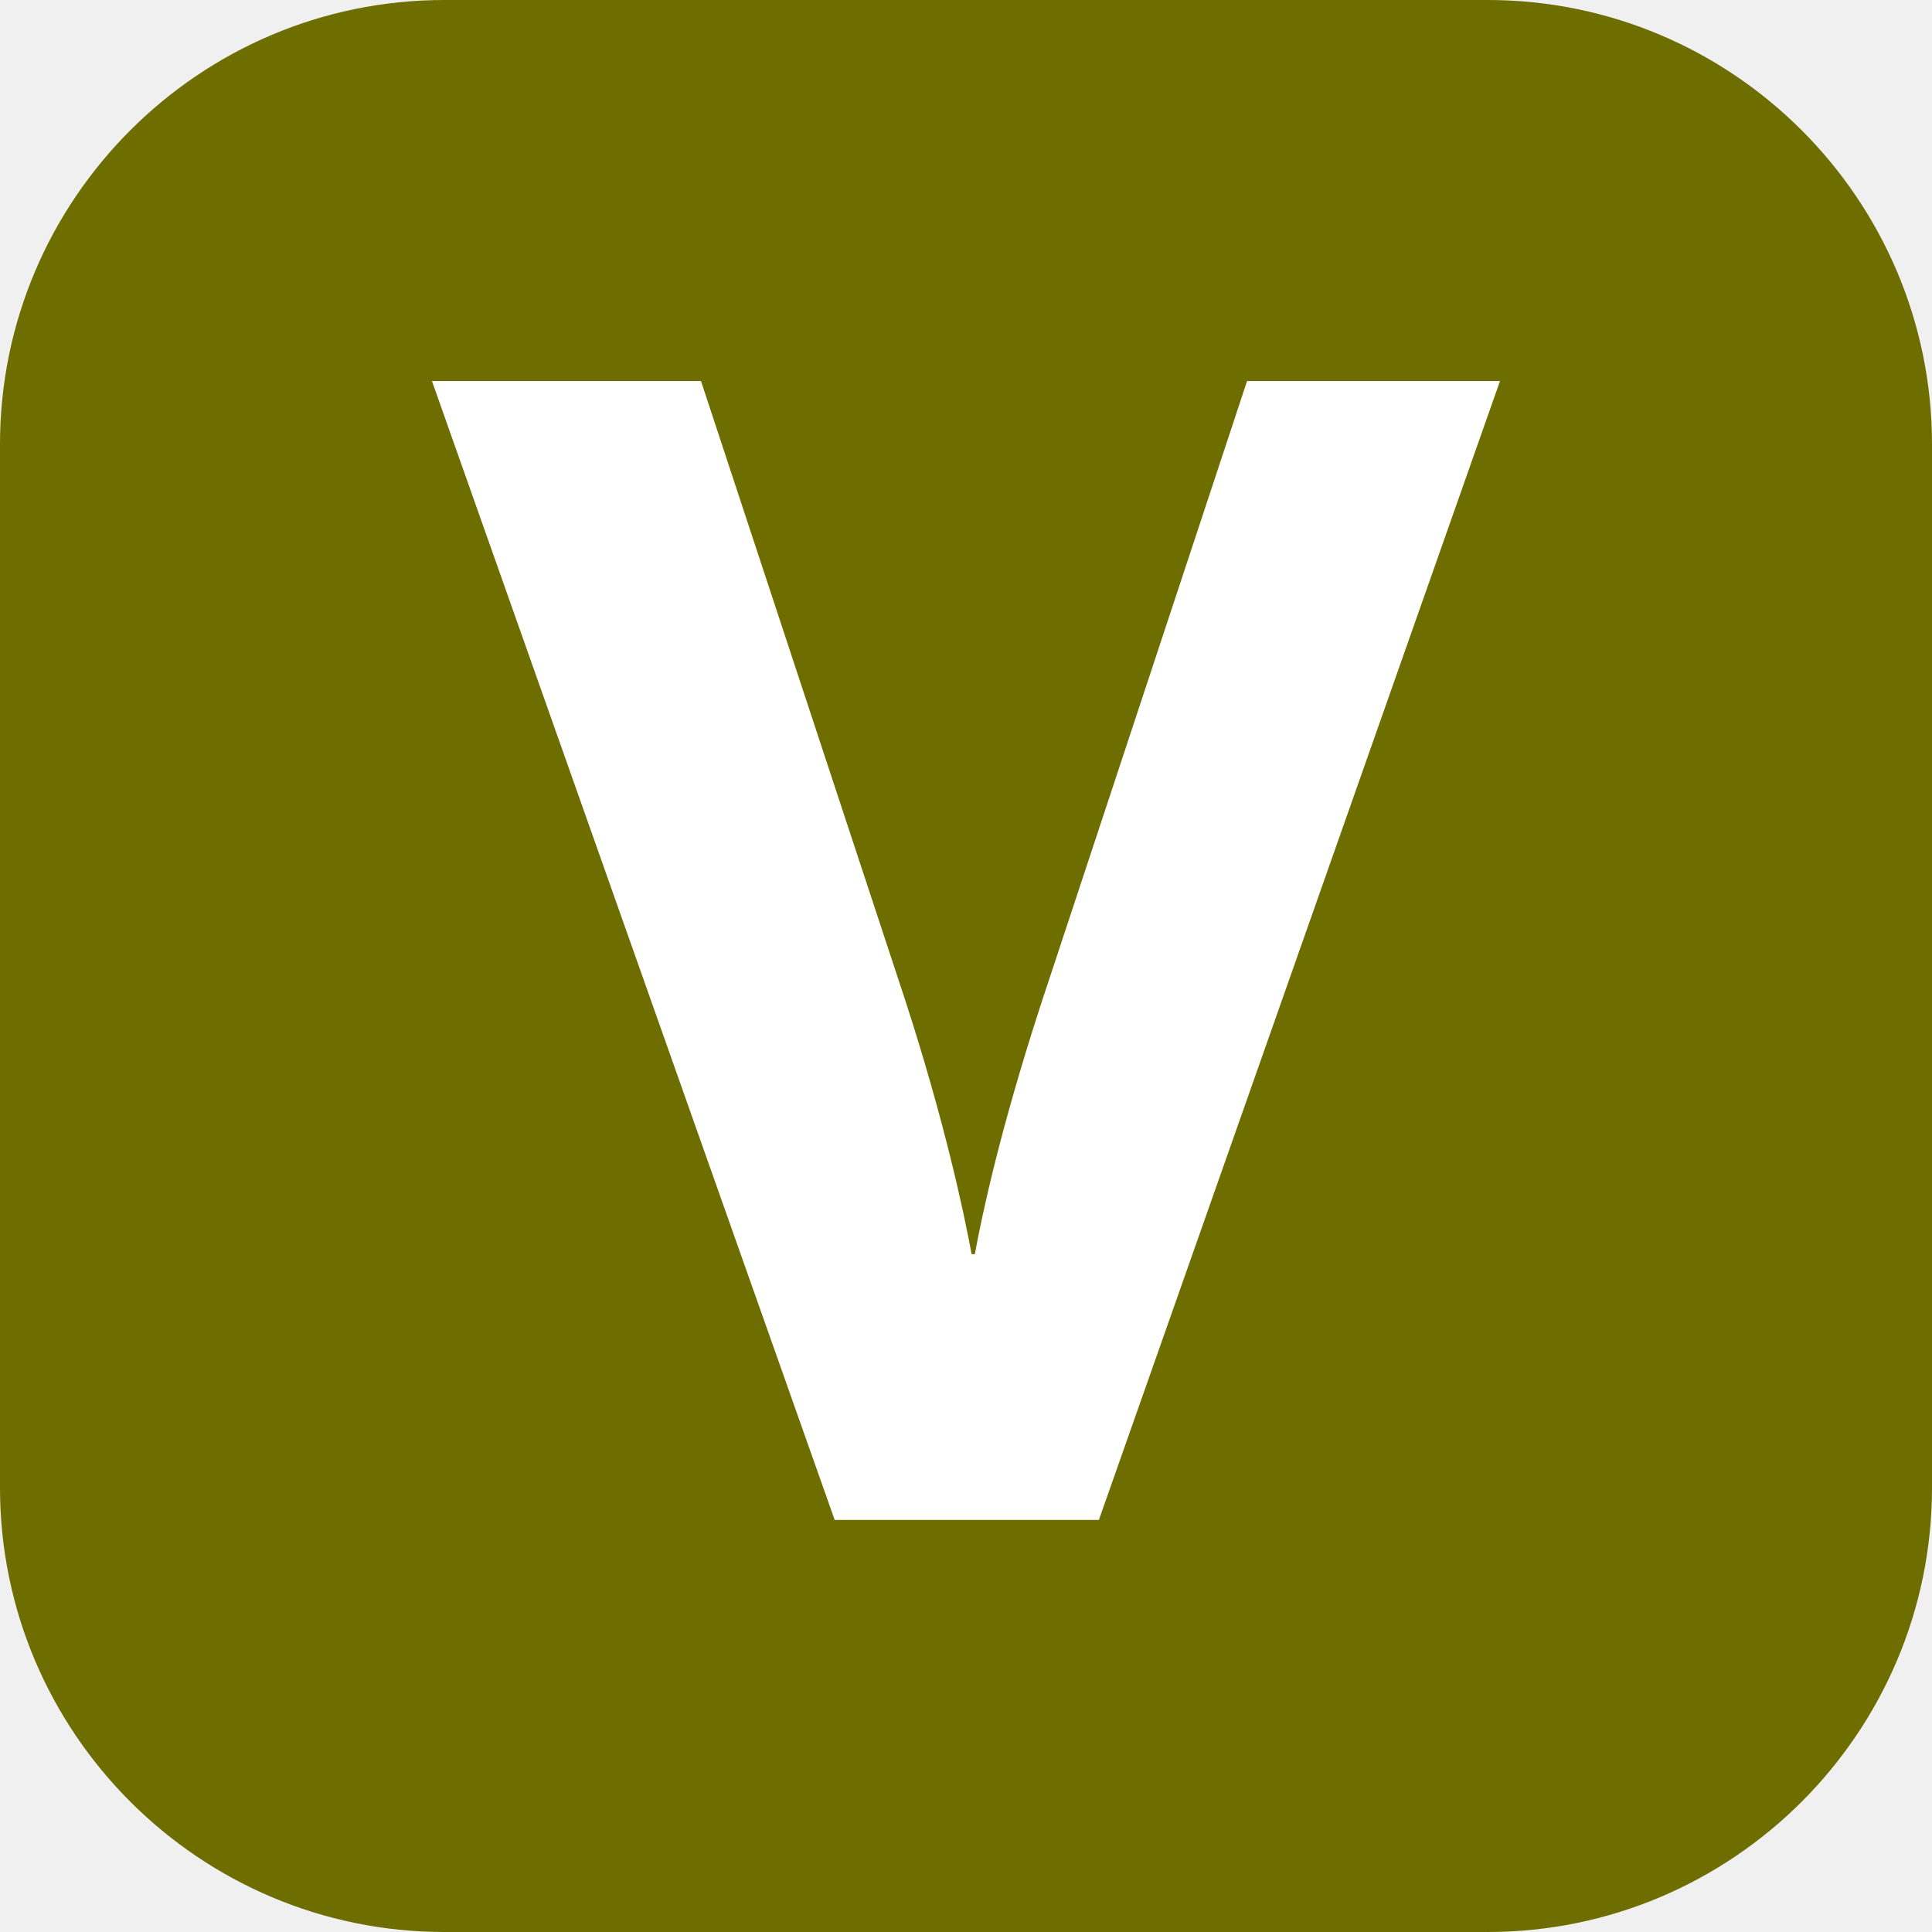
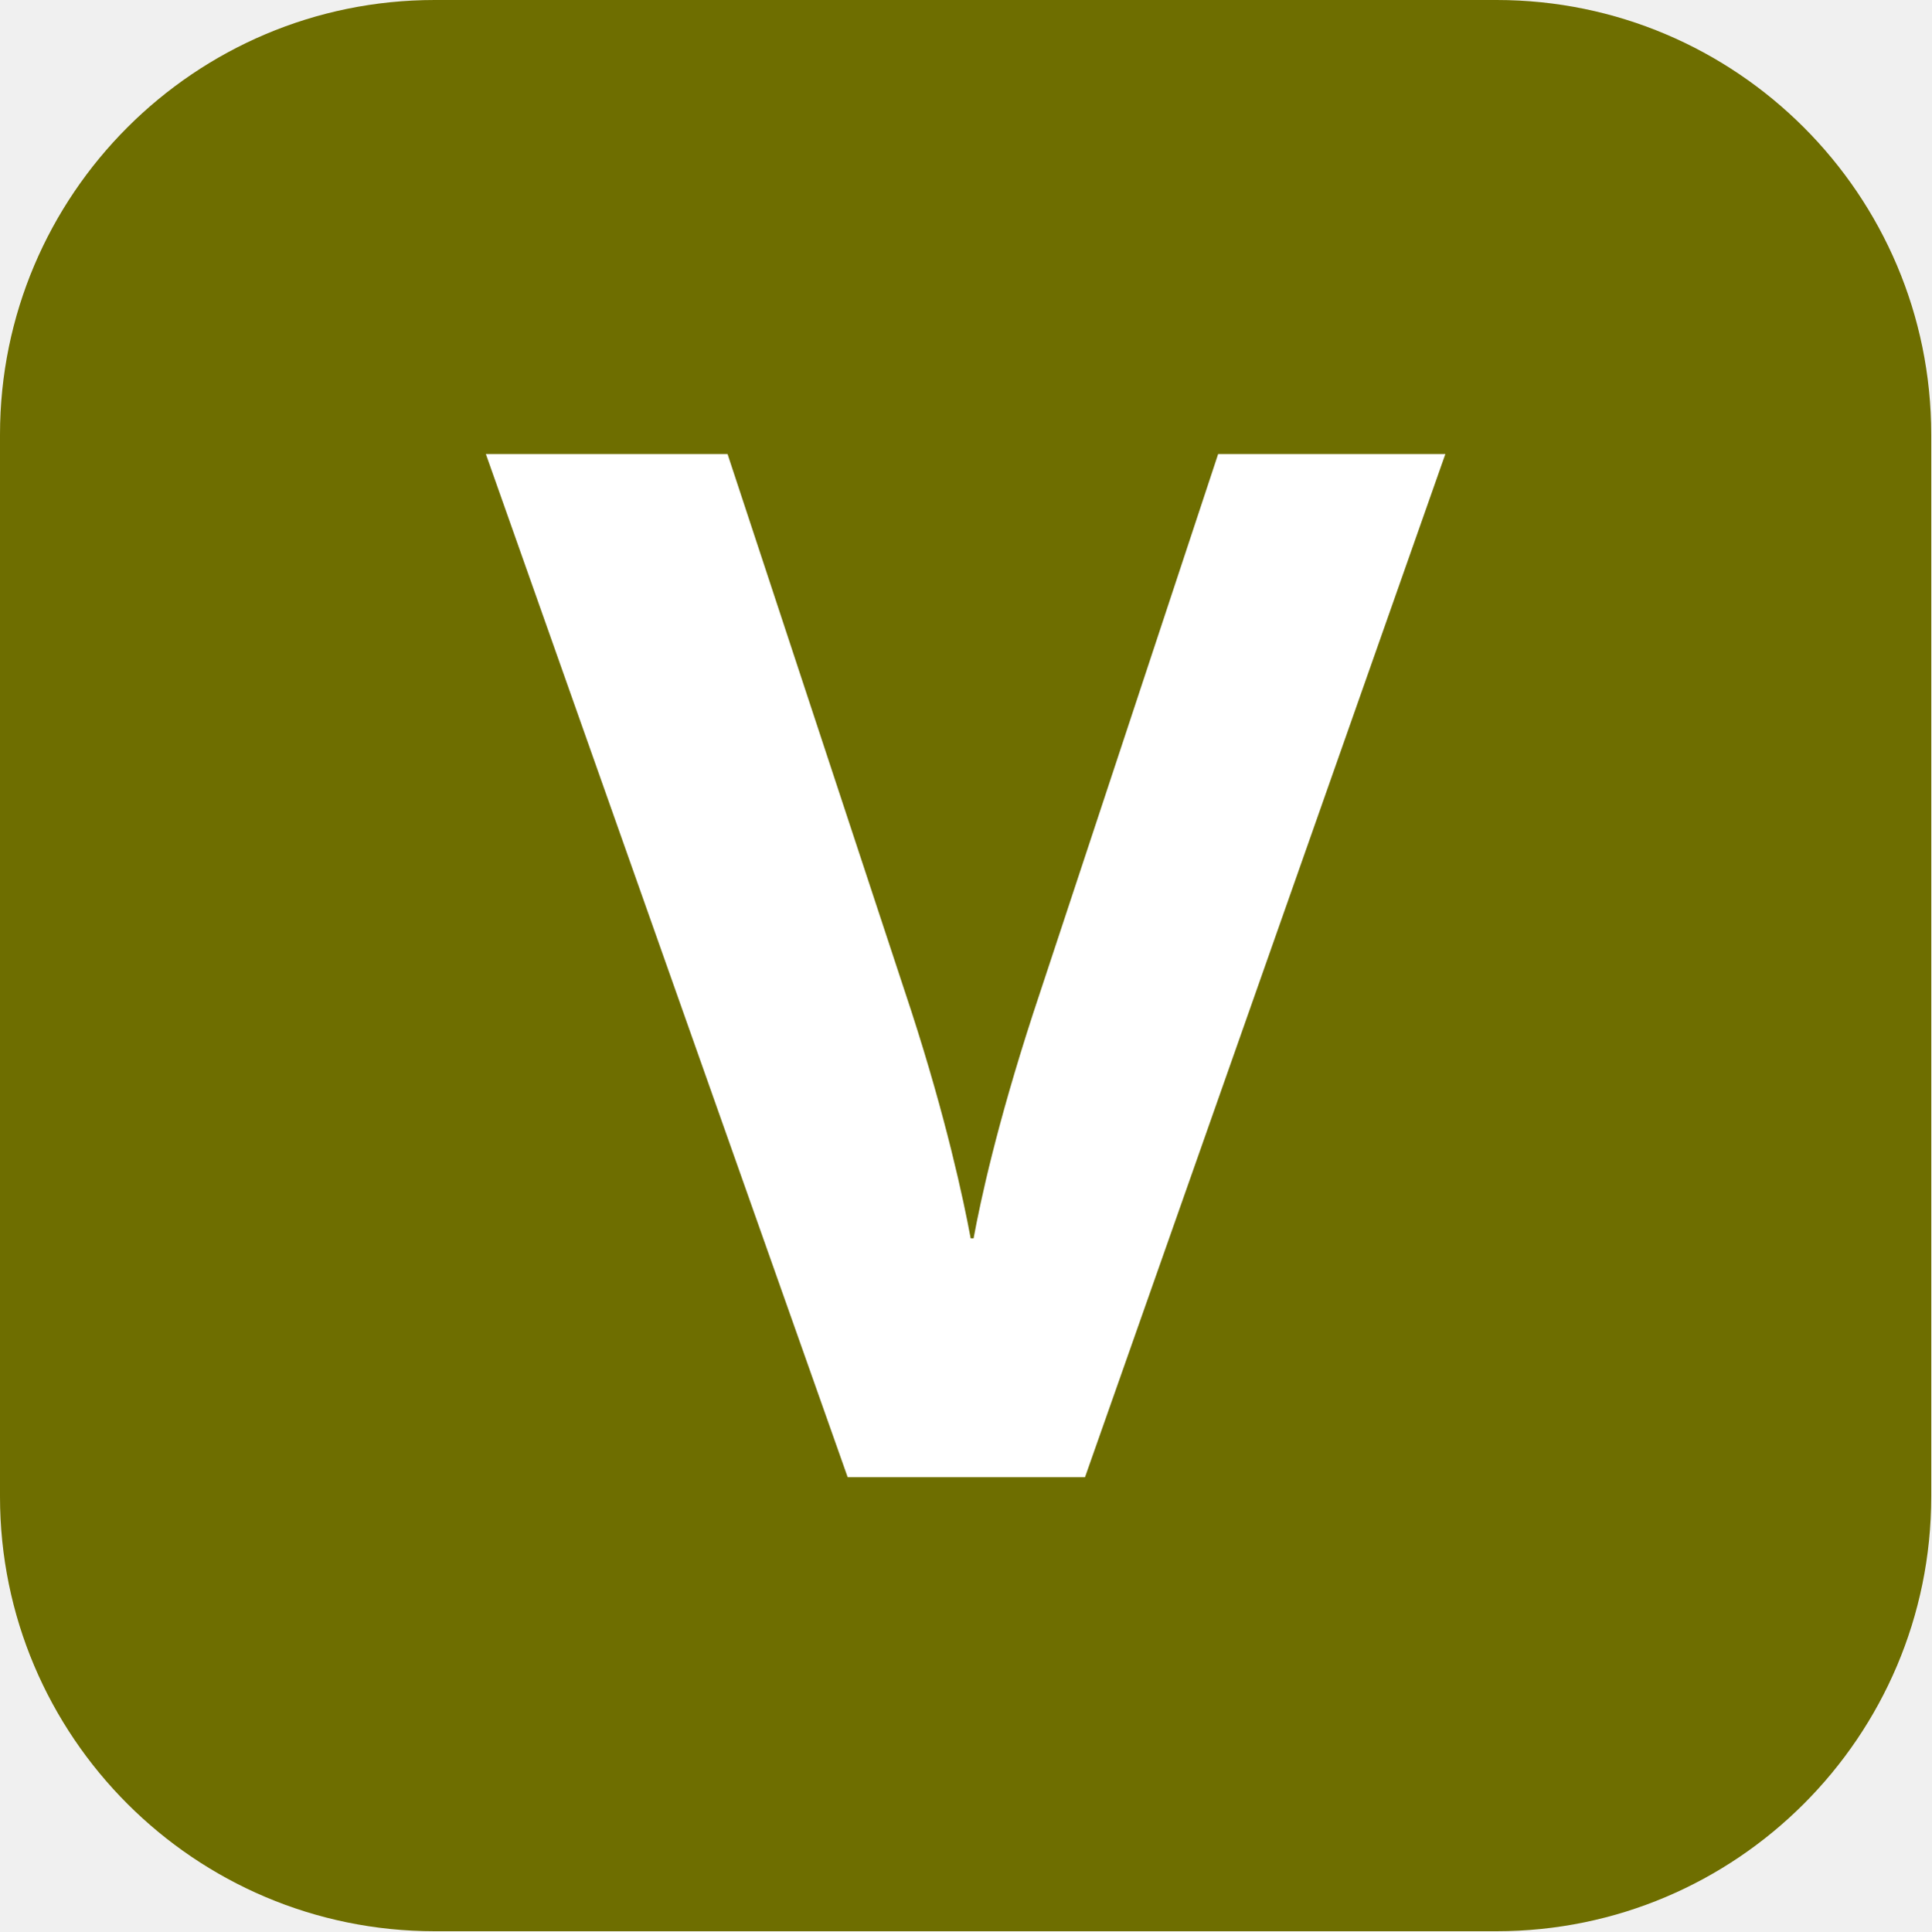
- <svg xmlns="http://www.w3.org/2000/svg" baseProfile="tiny" version="1.2" viewBox="0 0 92 92">
-   <g>
-     <g id="Premier_plan">
-       <g>
-         <path d="M70.84,92H21.16c-11.668,0-21.16-9.492-21.16-21.16V21.16C0,9.492,9.492 0,21.16 0h49.68C82.508 0,92,9.492,92,21.16v49.68c0,11.668-9.492,21.16-21.16,21.16" fill="#6e6e00" />
-         <path d="M52.328,72.379h-12.581L20.569,18.144h12.811l9.742,29.534c1.841,5.677,2.762,9.972,3.145,12.044h.153c.384-2.071,1.227-5.983,3.145-11.89l9.819-29.687h12.044l-19.101,54.235Z" fill="#fff" />
-       </g>
+ <svg xmlns="http://www.w3.org/2000/svg" version="1.2" viewBox="0 0 283.5 283.5" id="svg56331" width="283.5" height="283.5">
+   <defs id="defs56335">
+ 	
+ 	
+ </defs>
+   <g id="g56536">
+     <g id="g56531">
+       <path class="st0" d="M 219.7,283.5 H 63.8 C 28.6,283.5 0,254.9 0,219.7 V 63.8 C 0,28.6 28.6,0 63.8,0 h 155.9 c 35.2,0 63.8,28.6 63.8,63.8 v 155.9 c 0,35.2 -28.6,63.8 -63.8,63.8" id="path56194" style="fill:#6e6e00" />
+       <path d="M 159.277,216.85 H 124.436 L 71.323,66.65 h 35.479 l 26.981,81.792 c 5.099,15.721 7.649,27.618 8.711,33.354 h 0.425 c 1.063,-5.737 3.399,-16.571 8.711,-32.93 l 27.193,-82.217 h 33.354 z" fill="#ffffff" id="path56324" style="stroke-width:2.769" />
    </g>
  </g>
</svg>
